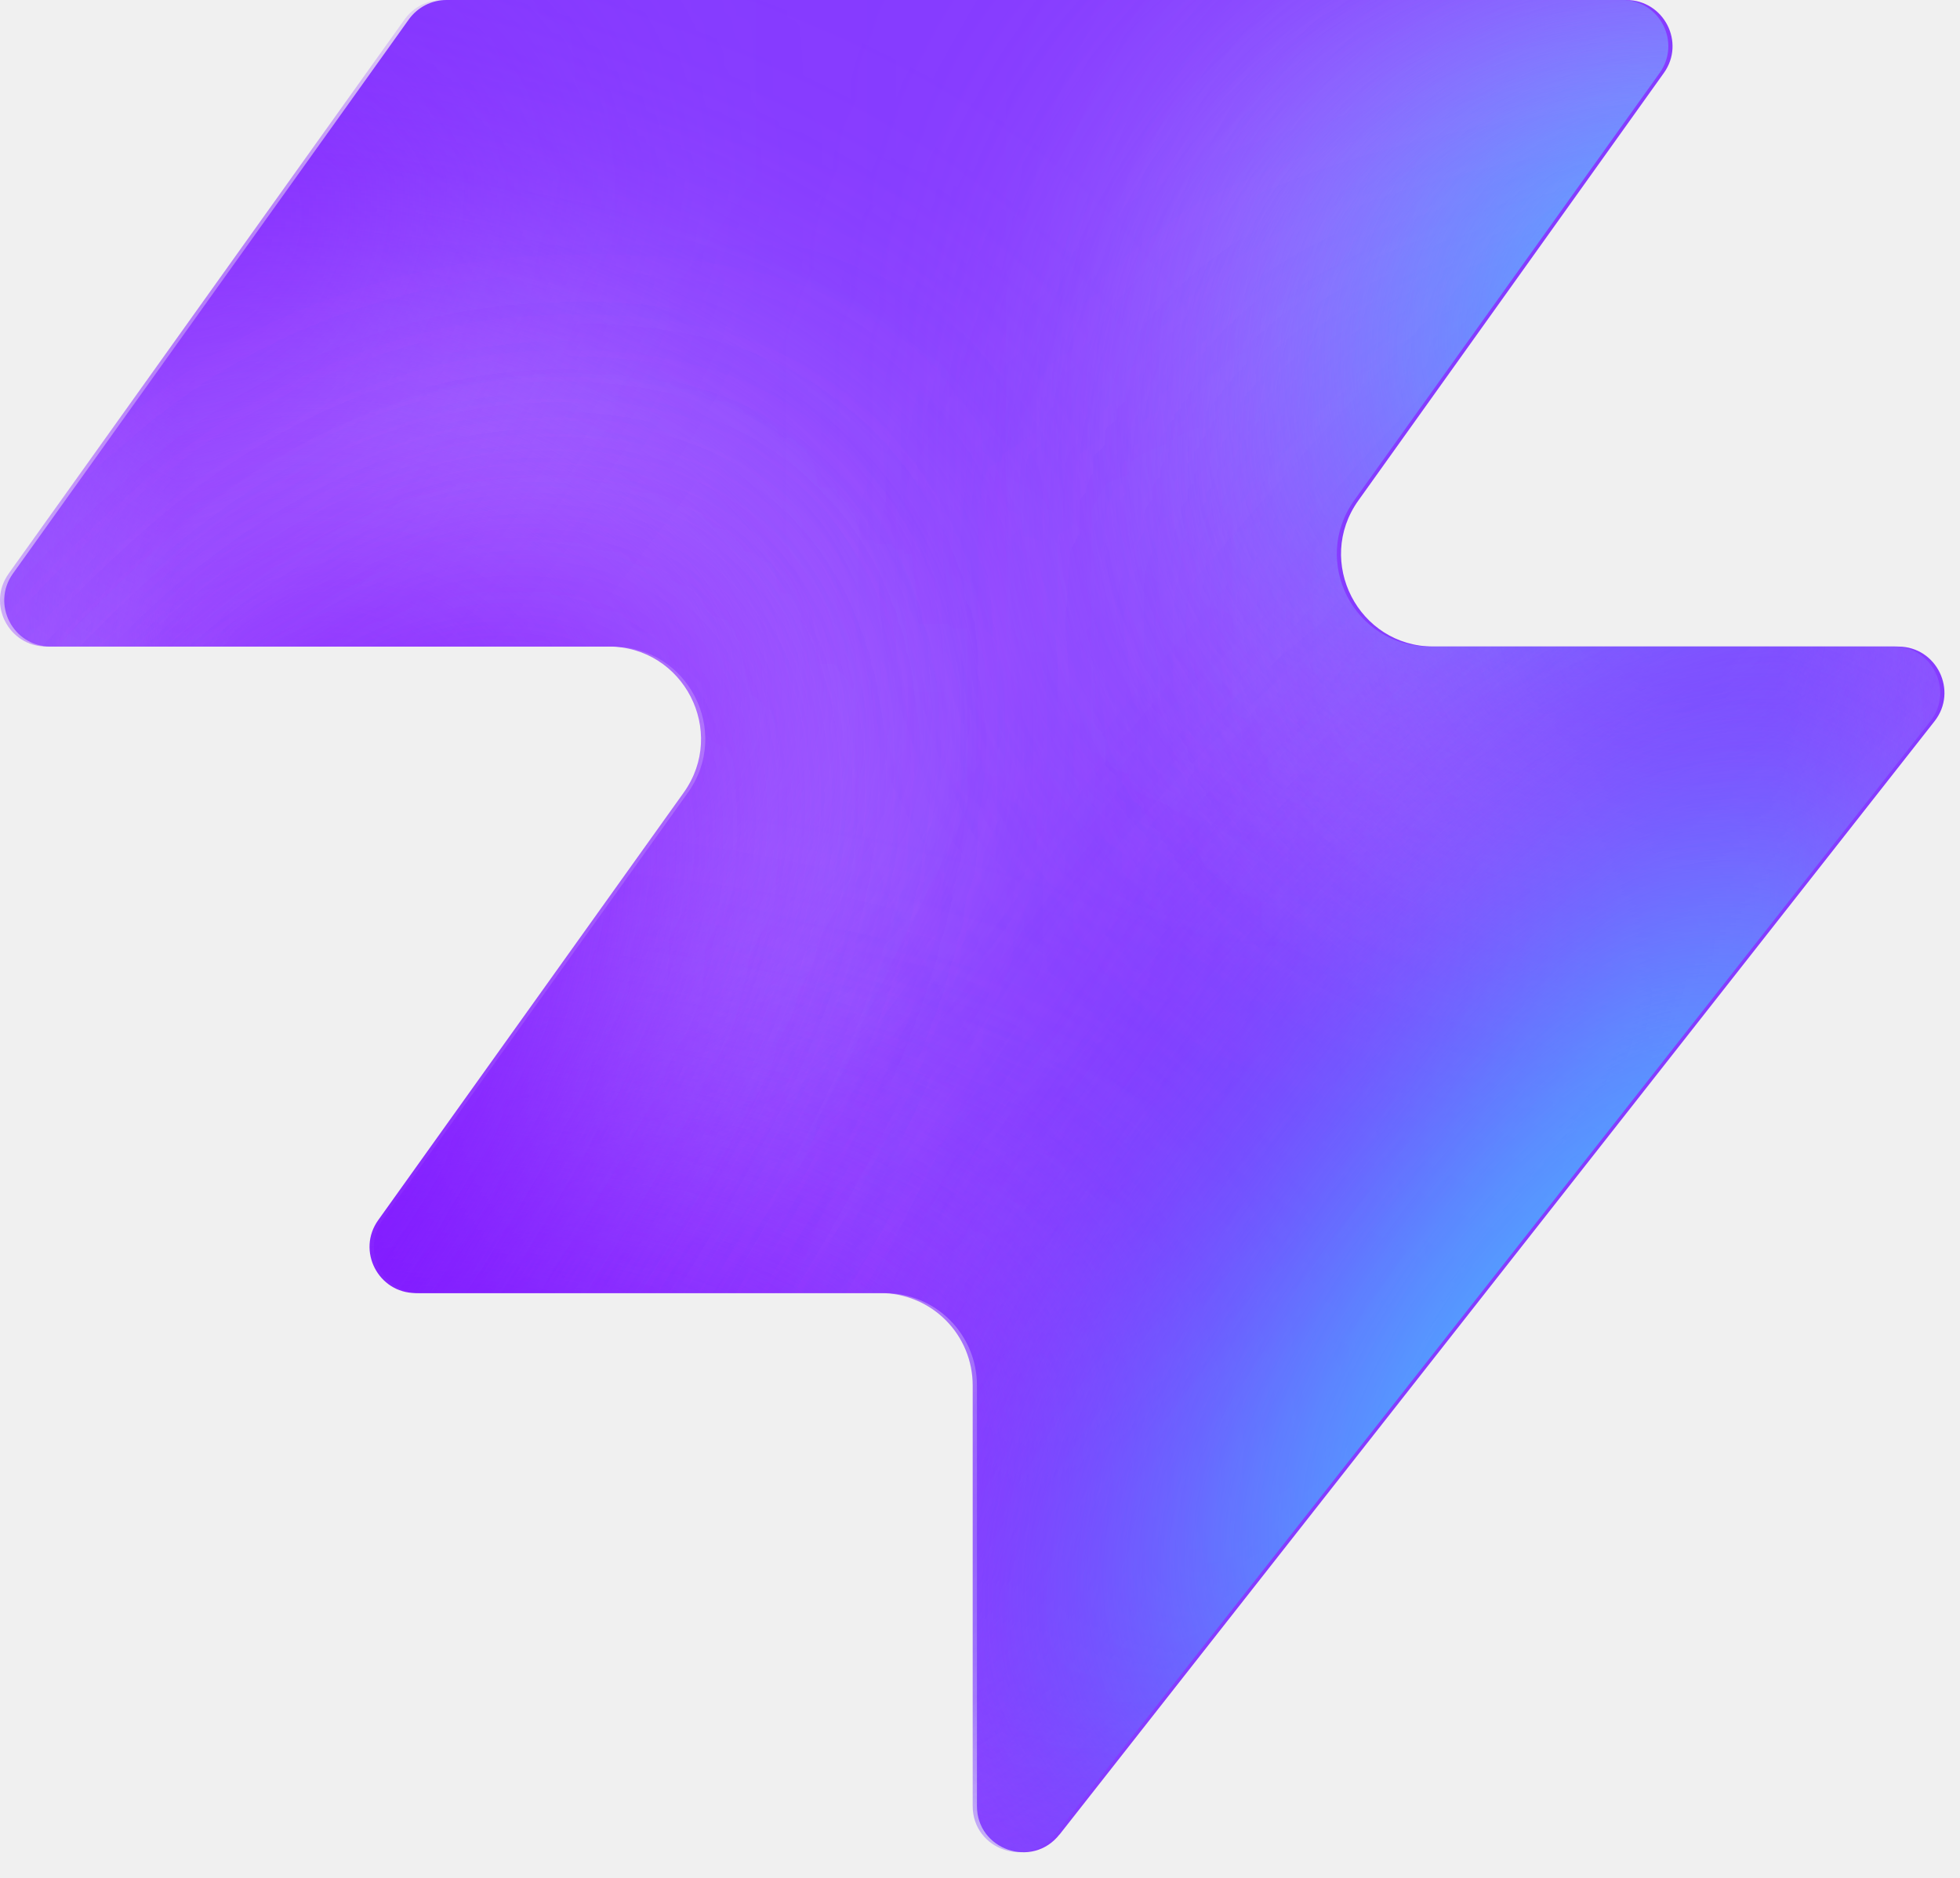
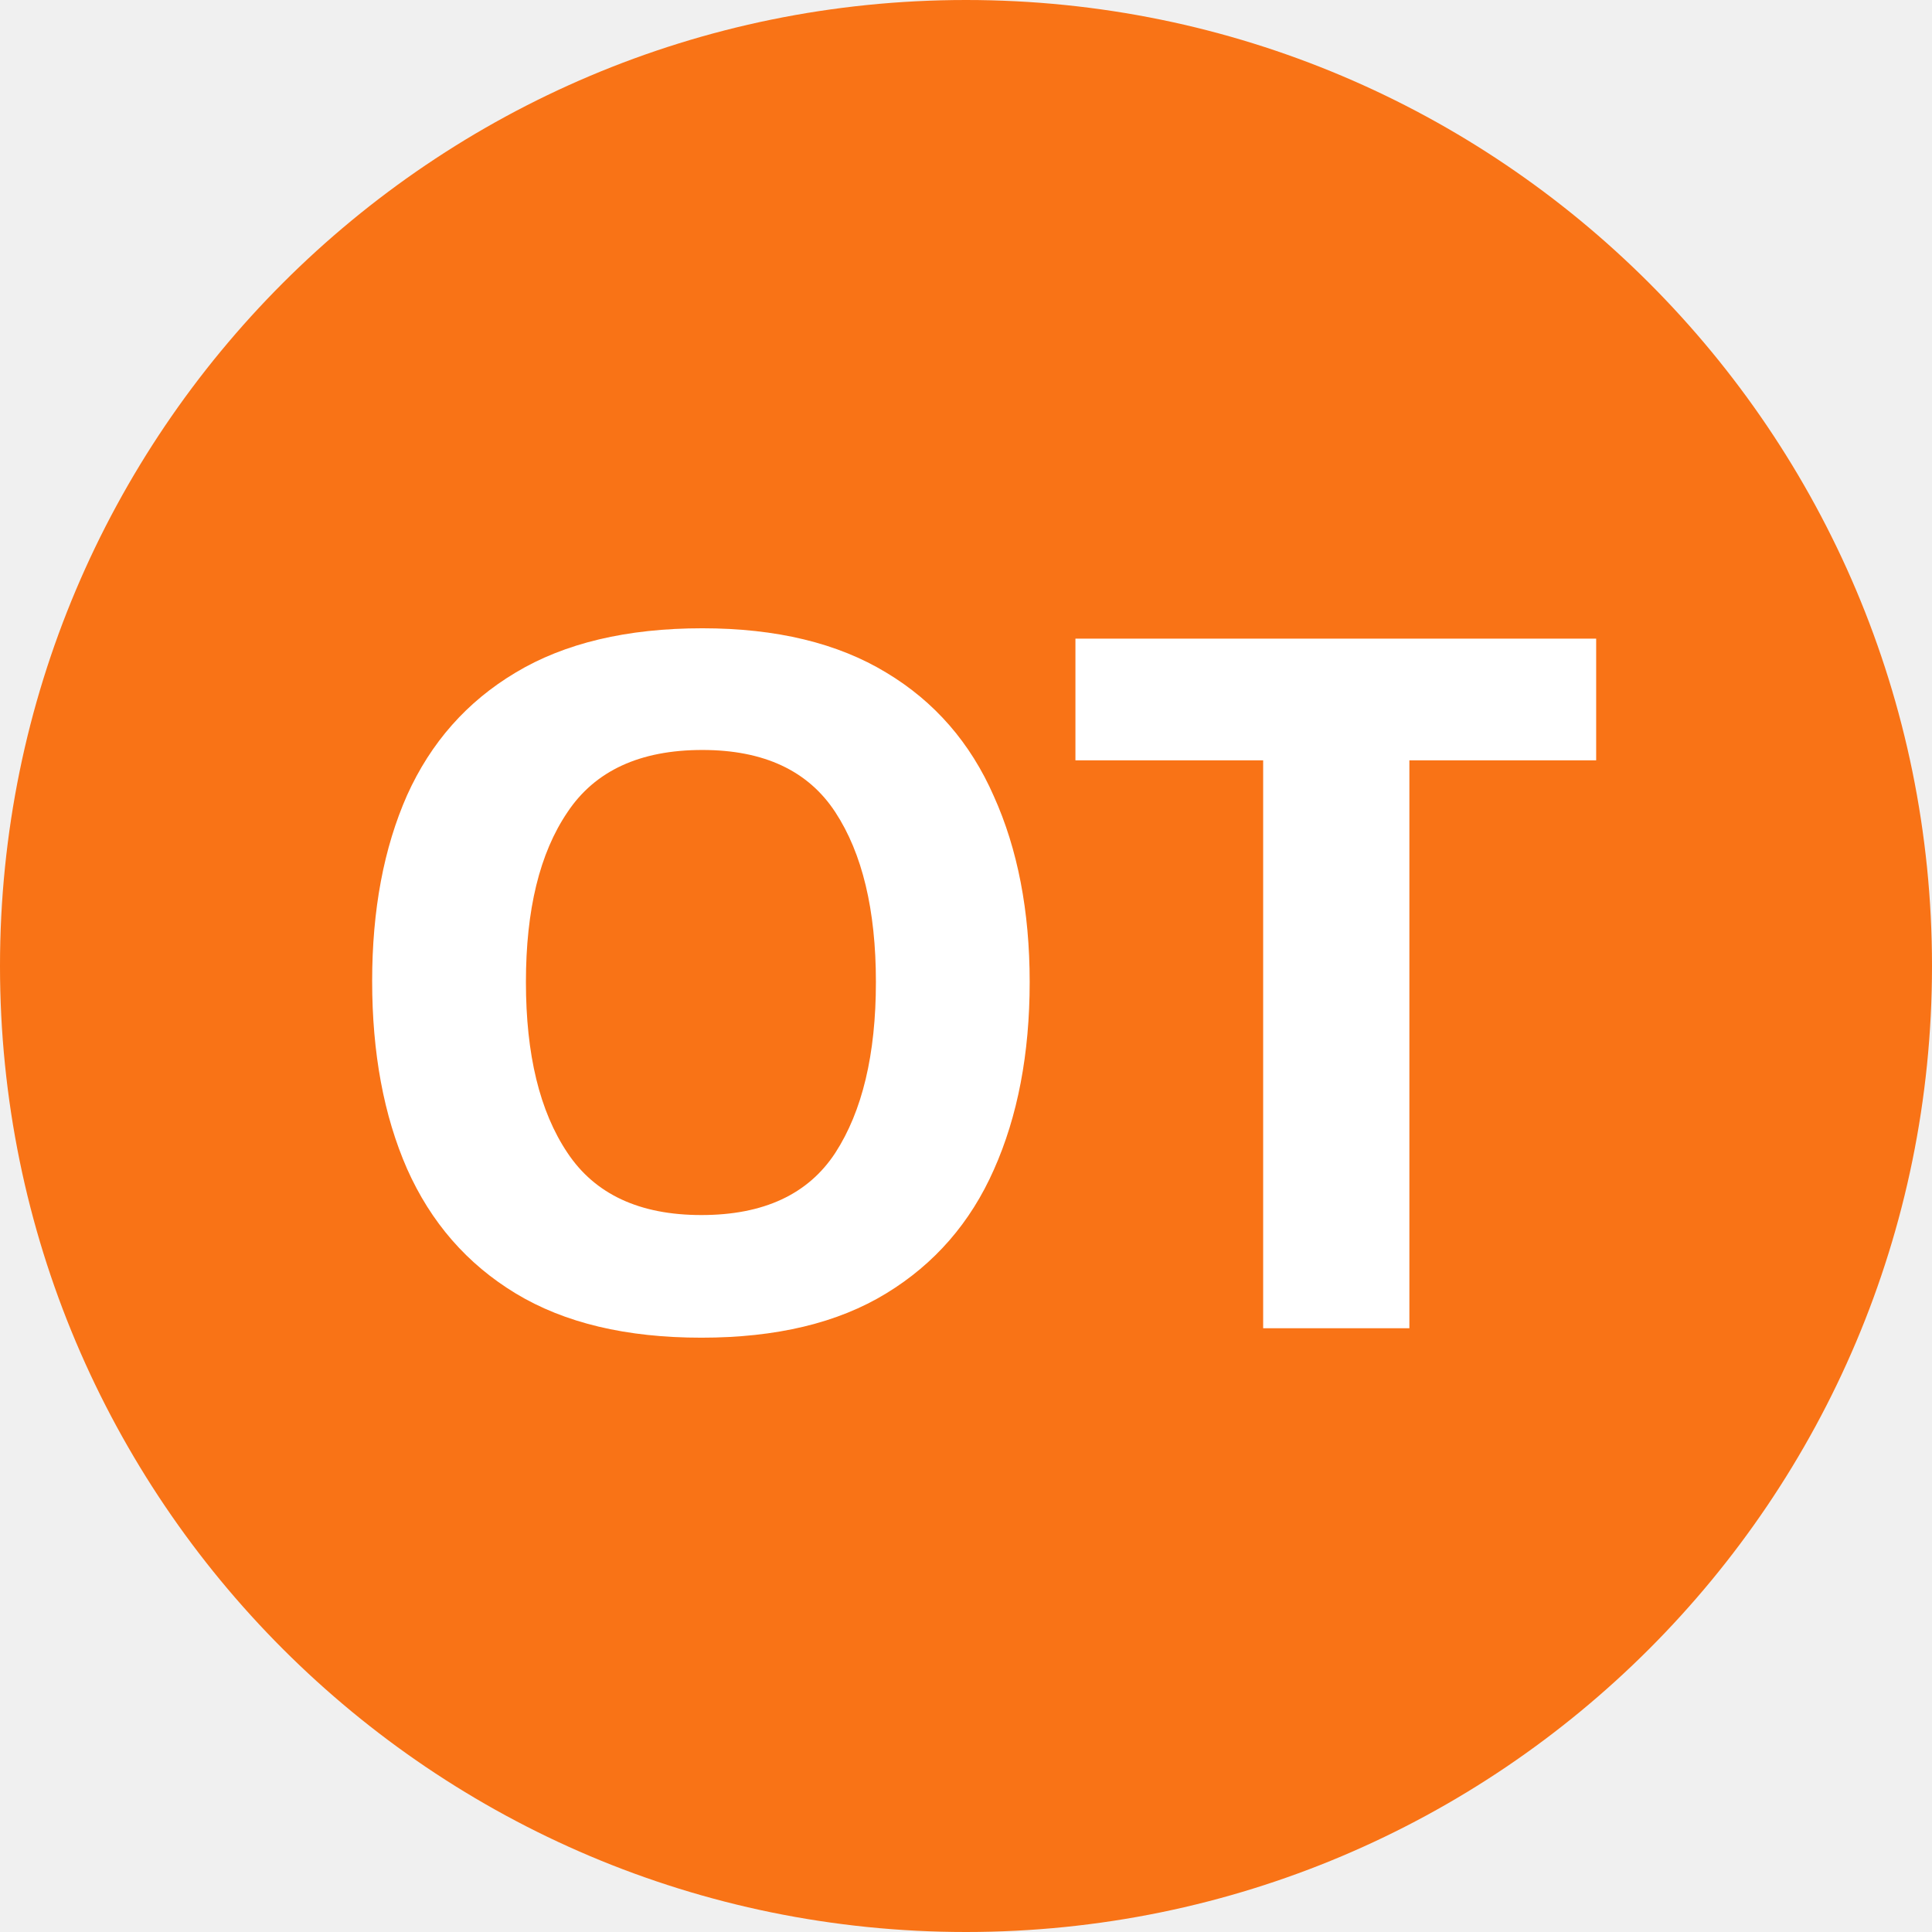
- <svg xmlns="http://www.w3.org/2000/svg" width="48" height="46" fill="none" viewBox="0 0 48 46">
-   <path fill="#863bff" d="M25.946 44.938c-.664.845-2.021.375-2.021-.698V33.937a2.26 2.26 0 0 0-2.262-2.262H10.287c-.92 0-1.456-1.04-.92-1.788l7.48-10.471c1.07-1.497 0-3.578-1.842-3.578H1.237c-.92 0-1.456-1.04-.92-1.788L10.013.474c.214-.297.556-.474.92-.474h28.894c.92 0 1.456 1.04.92 1.788l-7.48 10.471c-1.07 1.498 0 3.579 1.842 3.579h11.377c.943 0 1.473 1.088.89 1.83L25.947 44.94z" style="fill:#863bff;fill:color(display-p3 .525 .23 1);fill-opacity:1" />
-   <mask id="a" width="48" height="46" x="0" y="0" maskUnits="userSpaceOnUse" style="mask-type:alpha">
-     <path fill="#000" d="M25.842 44.938c-.664.844-2.021.375-2.021-.698V33.937a2.26 2.26 0 0 0-2.262-2.262H10.183c-.92 0-1.456-1.04-.92-1.788l7.48-10.471c1.07-1.498 0-3.579-1.842-3.579H1.133c-.92 0-1.456-1.04-.92-1.787L9.91.473c.214-.297.556-.474.92-.474h28.894c.92 0 1.456 1.04.92 1.788l-7.48 10.471c-1.07 1.498 0 3.578 1.842 3.578h11.377c.943 0 1.473 1.088.89 1.832L25.843 44.94z" style="fill:#000;fill-opacity:1" />
-   </mask>
-   <g mask="url(#a)">
-     <g filter="url(#b)">
-       <ellipse cx="5.508" cy="14.704" fill="#ede6ff" rx="5.508" ry="14.704" style="fill:#ede6ff;fill:color(display-p3 .927 .903 1);fill-opacity:1" transform="matrix(.00324 1 1 -.00324 -4.47 31.516)" />
-     </g>
-     <g filter="url(#c)">
-       <ellipse cx="10.399" cy="29.851" fill="#ede6ff" rx="10.399" ry="29.851" style="fill:#ede6ff;fill:color(display-p3 .927 .903 1);fill-opacity:1" transform="matrix(.00324 1 1 -.00324 -39.328 7.883)" />
-     </g>
-     <g filter="url(#d)">
-       <ellipse cx="5.508" cy="30.487" fill="#7e14ff" rx="5.508" ry="30.487" style="fill:#7e14ff;fill:color(display-p3 .492 .077 1);fill-opacity:1" transform="rotate(89.814 -25.913 -14.639)scale(1 -1)" />
-     </g>
-     <g filter="url(#e)">
-       <ellipse cx="5.508" cy="30.599" fill="#7e14ff" rx="5.508" ry="30.599" style="fill:#7e14ff;fill:color(display-p3 .492 .077 1);fill-opacity:1" transform="rotate(89.814 -32.644 -3.334)scale(1 -1)" />
-     </g>
-     <g filter="url(#f)">
-       <ellipse cx="5.508" cy="30.599" fill="#7e14ff" rx="5.508" ry="30.599" style="fill:#7e14ff;fill:color(display-p3 .492 .077 1);fill-opacity:1" transform="matrix(.00324 1 1 -.00324 -34.34 30.47)" />
-     </g>
-     <g filter="url(#g)">
-       <ellipse cx="14.072" cy="22.078" fill="#ede6ff" rx="14.072" ry="22.078" style="fill:#ede6ff;fill:color(display-p3 .927 .903 1);fill-opacity:1" transform="rotate(93.35 24.506 48.493)scale(-1 1)" />
-     </g>
-     <g filter="url(#h)">
-       <ellipse cx="3.47" cy="21.501" fill="#7e14ff" rx="3.47" ry="21.501" style="fill:#7e14ff;fill:color(display-p3 .492 .077 1);fill-opacity:1" transform="rotate(89.009 28.708 47.59)scale(-1 1)" />
-     </g>
-     <g filter="url(#i)">
-       <ellipse cx="3.47" cy="21.501" fill="#7e14ff" rx="3.47" ry="21.501" style="fill:#7e14ff;fill:color(display-p3 .492 .077 1);fill-opacity:1" transform="rotate(89.009 28.708 47.59)scale(-1 1)" />
-     </g>
-     <g filter="url(#j)">
-       <ellipse cx=".387" cy="8.972" fill="#7e14ff" rx="4.407" ry="29.108" style="fill:#7e14ff;fill:color(display-p3 .492 .077 1);fill-opacity:1" transform="rotate(39.51 .387 8.972)" />
-     </g>
-     <g filter="url(#k)">
-       <ellipse cx="47.523" cy="-6.092" fill="#7e14ff" rx="4.407" ry="29.108" style="fill:#7e14ff;fill:color(display-p3 .492 .077 1);fill-opacity:1" transform="rotate(37.892 47.523 -6.092)" />
-     </g>
-     <g filter="url(#l)">
-       <ellipse cx="41.412" cy="6.333" fill="#47bfff" rx="5.971" ry="9.665" style="fill:#47bfff;fill:color(display-p3 .28 .748 1);fill-opacity:1" transform="rotate(37.892 41.412 6.333)" />
-     </g>
-     <g filter="url(#m)">
-       <ellipse cx="-1.879" cy="38.332" fill="#7e14ff" rx="4.407" ry="29.108" style="fill:#7e14ff;fill:color(display-p3 .492 .077 1);fill-opacity:1" transform="rotate(37.892 -1.88 38.332)" />
-     </g>
-     <g filter="url(#n)">
-       <ellipse cx="-1.879" cy="38.332" fill="#7e14ff" rx="4.407" ry="29.108" style="fill:#7e14ff;fill:color(display-p3 .492 .077 1);fill-opacity:1" transform="rotate(37.892 -1.88 38.332)" />
-     </g>
-     <g filter="url(#o)">
-       <ellipse cx="35.651" cy="29.907" fill="#7e14ff" rx="4.407" ry="29.108" style="fill:#7e14ff;fill:color(display-p3 .492 .077 1);fill-opacity:1" transform="rotate(37.892 35.651 29.907)" />
-     </g>
-     <g filter="url(#p)">
-       <ellipse cx="38.418" cy="32.4" fill="#47bfff" rx="5.971" ry="15.297" style="fill:#47bfff;fill:color(display-p3 .28 .748 1);fill-opacity:1" transform="rotate(37.892 38.418 32.4)" />
-     </g>
-   </g>
-   <defs>
-     <filter id="b" width="60.045" height="41.654" x="-19.77" y="16.149" color-interpolation-filters="sRGB" filterUnits="userSpaceOnUse">
-       <feFlood flood-opacity="0" result="BackgroundImageFix" />
-       <feBlend in="SourceGraphic" in2="BackgroundImageFix" result="shape" />
-       <feGaussianBlur result="effect1_foregroundBlur_2002_17158" stdDeviation="7.659" />
-     </filter>
-     <filter id="c" width="90.34" height="51.437" x="-54.613" y="-7.533" color-interpolation-filters="sRGB" filterUnits="userSpaceOnUse">
-       <feFlood flood-opacity="0" result="BackgroundImageFix" />
-       <feBlend in="SourceGraphic" in2="BackgroundImageFix" result="shape" />
-       <feGaussianBlur result="effect1_foregroundBlur_2002_17158" stdDeviation="7.659" />
-     </filter>
-     <filter id="d" width="79.355" height="29.4" x="-49.64" y="2.03" color-interpolation-filters="sRGB" filterUnits="userSpaceOnUse">
-       <feFlood flood-opacity="0" result="BackgroundImageFix" />
-       <feBlend in="SourceGraphic" in2="BackgroundImageFix" result="shape" />
-       <feGaussianBlur result="effect1_foregroundBlur_2002_17158" stdDeviation="4.596" />
-     </filter>
-     <filter id="e" width="79.579" height="29.4" x="-45.045" y="20.029" color-interpolation-filters="sRGB" filterUnits="userSpaceOnUse">
-       <feFlood flood-opacity="0" result="BackgroundImageFix" />
-       <feBlend in="SourceGraphic" in2="BackgroundImageFix" result="shape" />
-       <feGaussianBlur result="effect1_foregroundBlur_2002_17158" stdDeviation="4.596" />
-     </filter>
-     <filter id="f" width="79.579" height="29.4" x="-43.513" y="21.178" color-interpolation-filters="sRGB" filterUnits="userSpaceOnUse">
-       <feFlood flood-opacity="0" result="BackgroundImageFix" />
-       <feBlend in="SourceGraphic" in2="BackgroundImageFix" result="shape" />
-       <feGaussianBlur result="effect1_foregroundBlur_2002_17158" stdDeviation="4.596" />
-     </filter>
-     <filter id="g" width="74.749" height="58.852" x="15.756" y="-17.901" color-interpolation-filters="sRGB" filterUnits="userSpaceOnUse">
-       <feFlood flood-opacity="0" result="BackgroundImageFix" />
-       <feBlend in="SourceGraphic" in2="BackgroundImageFix" result="shape" />
-       <feGaussianBlur result="effect1_foregroundBlur_2002_17158" stdDeviation="7.659" />
-     </filter>
-     <filter id="h" width="61.377" height="25.362" x="23.548" y="2.284" color-interpolation-filters="sRGB" filterUnits="userSpaceOnUse">
-       <feFlood flood-opacity="0" result="BackgroundImageFix" />
-       <feBlend in="SourceGraphic" in2="BackgroundImageFix" result="shape" />
-       <feGaussianBlur result="effect1_foregroundBlur_2002_17158" stdDeviation="4.596" />
-     </filter>
-     <filter id="i" width="61.377" height="25.362" x="23.548" y="2.284" color-interpolation-filters="sRGB" filterUnits="userSpaceOnUse">
-       <feFlood flood-opacity="0" result="BackgroundImageFix" />
-       <feBlend in="SourceGraphic" in2="BackgroundImageFix" result="shape" />
-       <feGaussianBlur result="effect1_foregroundBlur_2002_17158" stdDeviation="4.596" />
-     </filter>
-     <filter id="j" width="56.045" height="63.649" x="-27.636" y="-22.853" color-interpolation-filters="sRGB" filterUnits="userSpaceOnUse">
-       <feFlood flood-opacity="0" result="BackgroundImageFix" />
-       <feBlend in="SourceGraphic" in2="BackgroundImageFix" result="shape" />
-       <feGaussianBlur result="effect1_foregroundBlur_2002_17158" stdDeviation="4.596" />
-     </filter>
-     <filter id="k" width="54.814" height="64.646" x="20.116" y="-38.415" color-interpolation-filters="sRGB" filterUnits="userSpaceOnUse">
-       <feFlood flood-opacity="0" result="BackgroundImageFix" />
-       <feBlend in="SourceGraphic" in2="BackgroundImageFix" result="shape" />
-       <feGaussianBlur result="effect1_foregroundBlur_2002_17158" stdDeviation="4.596" />
-     </filter>
-     <filter id="l" width="33.541" height="35.313" x="24.641" y="-11.323" color-interpolation-filters="sRGB" filterUnits="userSpaceOnUse">
-       <feFlood flood-opacity="0" result="BackgroundImageFix" />
-       <feBlend in="SourceGraphic" in2="BackgroundImageFix" result="shape" />
-       <feGaussianBlur result="effect1_foregroundBlur_2002_17158" stdDeviation="4.596" />
-     </filter>
-     <filter id="m" width="54.814" height="64.646" x="-29.286" y="6.009" color-interpolation-filters="sRGB" filterUnits="userSpaceOnUse">
-       <feFlood flood-opacity="0" result="BackgroundImageFix" />
-       <feBlend in="SourceGraphic" in2="BackgroundImageFix" result="shape" />
-       <feGaussianBlur result="effect1_foregroundBlur_2002_17158" stdDeviation="4.596" />
-     </filter>
-     <filter id="n" width="54.814" height="64.646" x="-29.286" y="6.009" color-interpolation-filters="sRGB" filterUnits="userSpaceOnUse">
-       <feFlood flood-opacity="0" result="BackgroundImageFix" />
-       <feBlend in="SourceGraphic" in2="BackgroundImageFix" result="shape" />
-       <feGaussianBlur result="effect1_foregroundBlur_2002_17158" stdDeviation="4.596" />
-     </filter>
-     <filter id="o" width="54.814" height="64.646" x="8.244" y="-2.416" color-interpolation-filters="sRGB" filterUnits="userSpaceOnUse">
-       <feFlood flood-opacity="0" result="BackgroundImageFix" />
-       <feBlend in="SourceGraphic" in2="BackgroundImageFix" result="shape" />
-       <feGaussianBlur result="effect1_foregroundBlur_2002_17158" stdDeviation="4.596" />
-     </filter>
-     <filter id="p" width="39.409" height="43.623" x="18.713" y="10.588" color-interpolation-filters="sRGB" filterUnits="userSpaceOnUse">
-       <feFlood flood-opacity="0" result="BackgroundImageFix" />
-       <feBlend in="SourceGraphic" in2="BackgroundImageFix" result="shape" />
-       <feGaussianBlur result="effect1_foregroundBlur_2002_17158" stdDeviation="4.596" />
-     </filter>
-   </defs>
+ <svg xmlns="http://www.w3.org/2000/svg" viewBox="0 0 32 32">
+   <circle cx="16" cy="16" r="16" fill="#f97316" />
+   <text x="16" y="22" font-size="16" text-anchor="middle" fill="#fff" font-family="sans-serif" font-weight="700">OT</text>
</svg>
